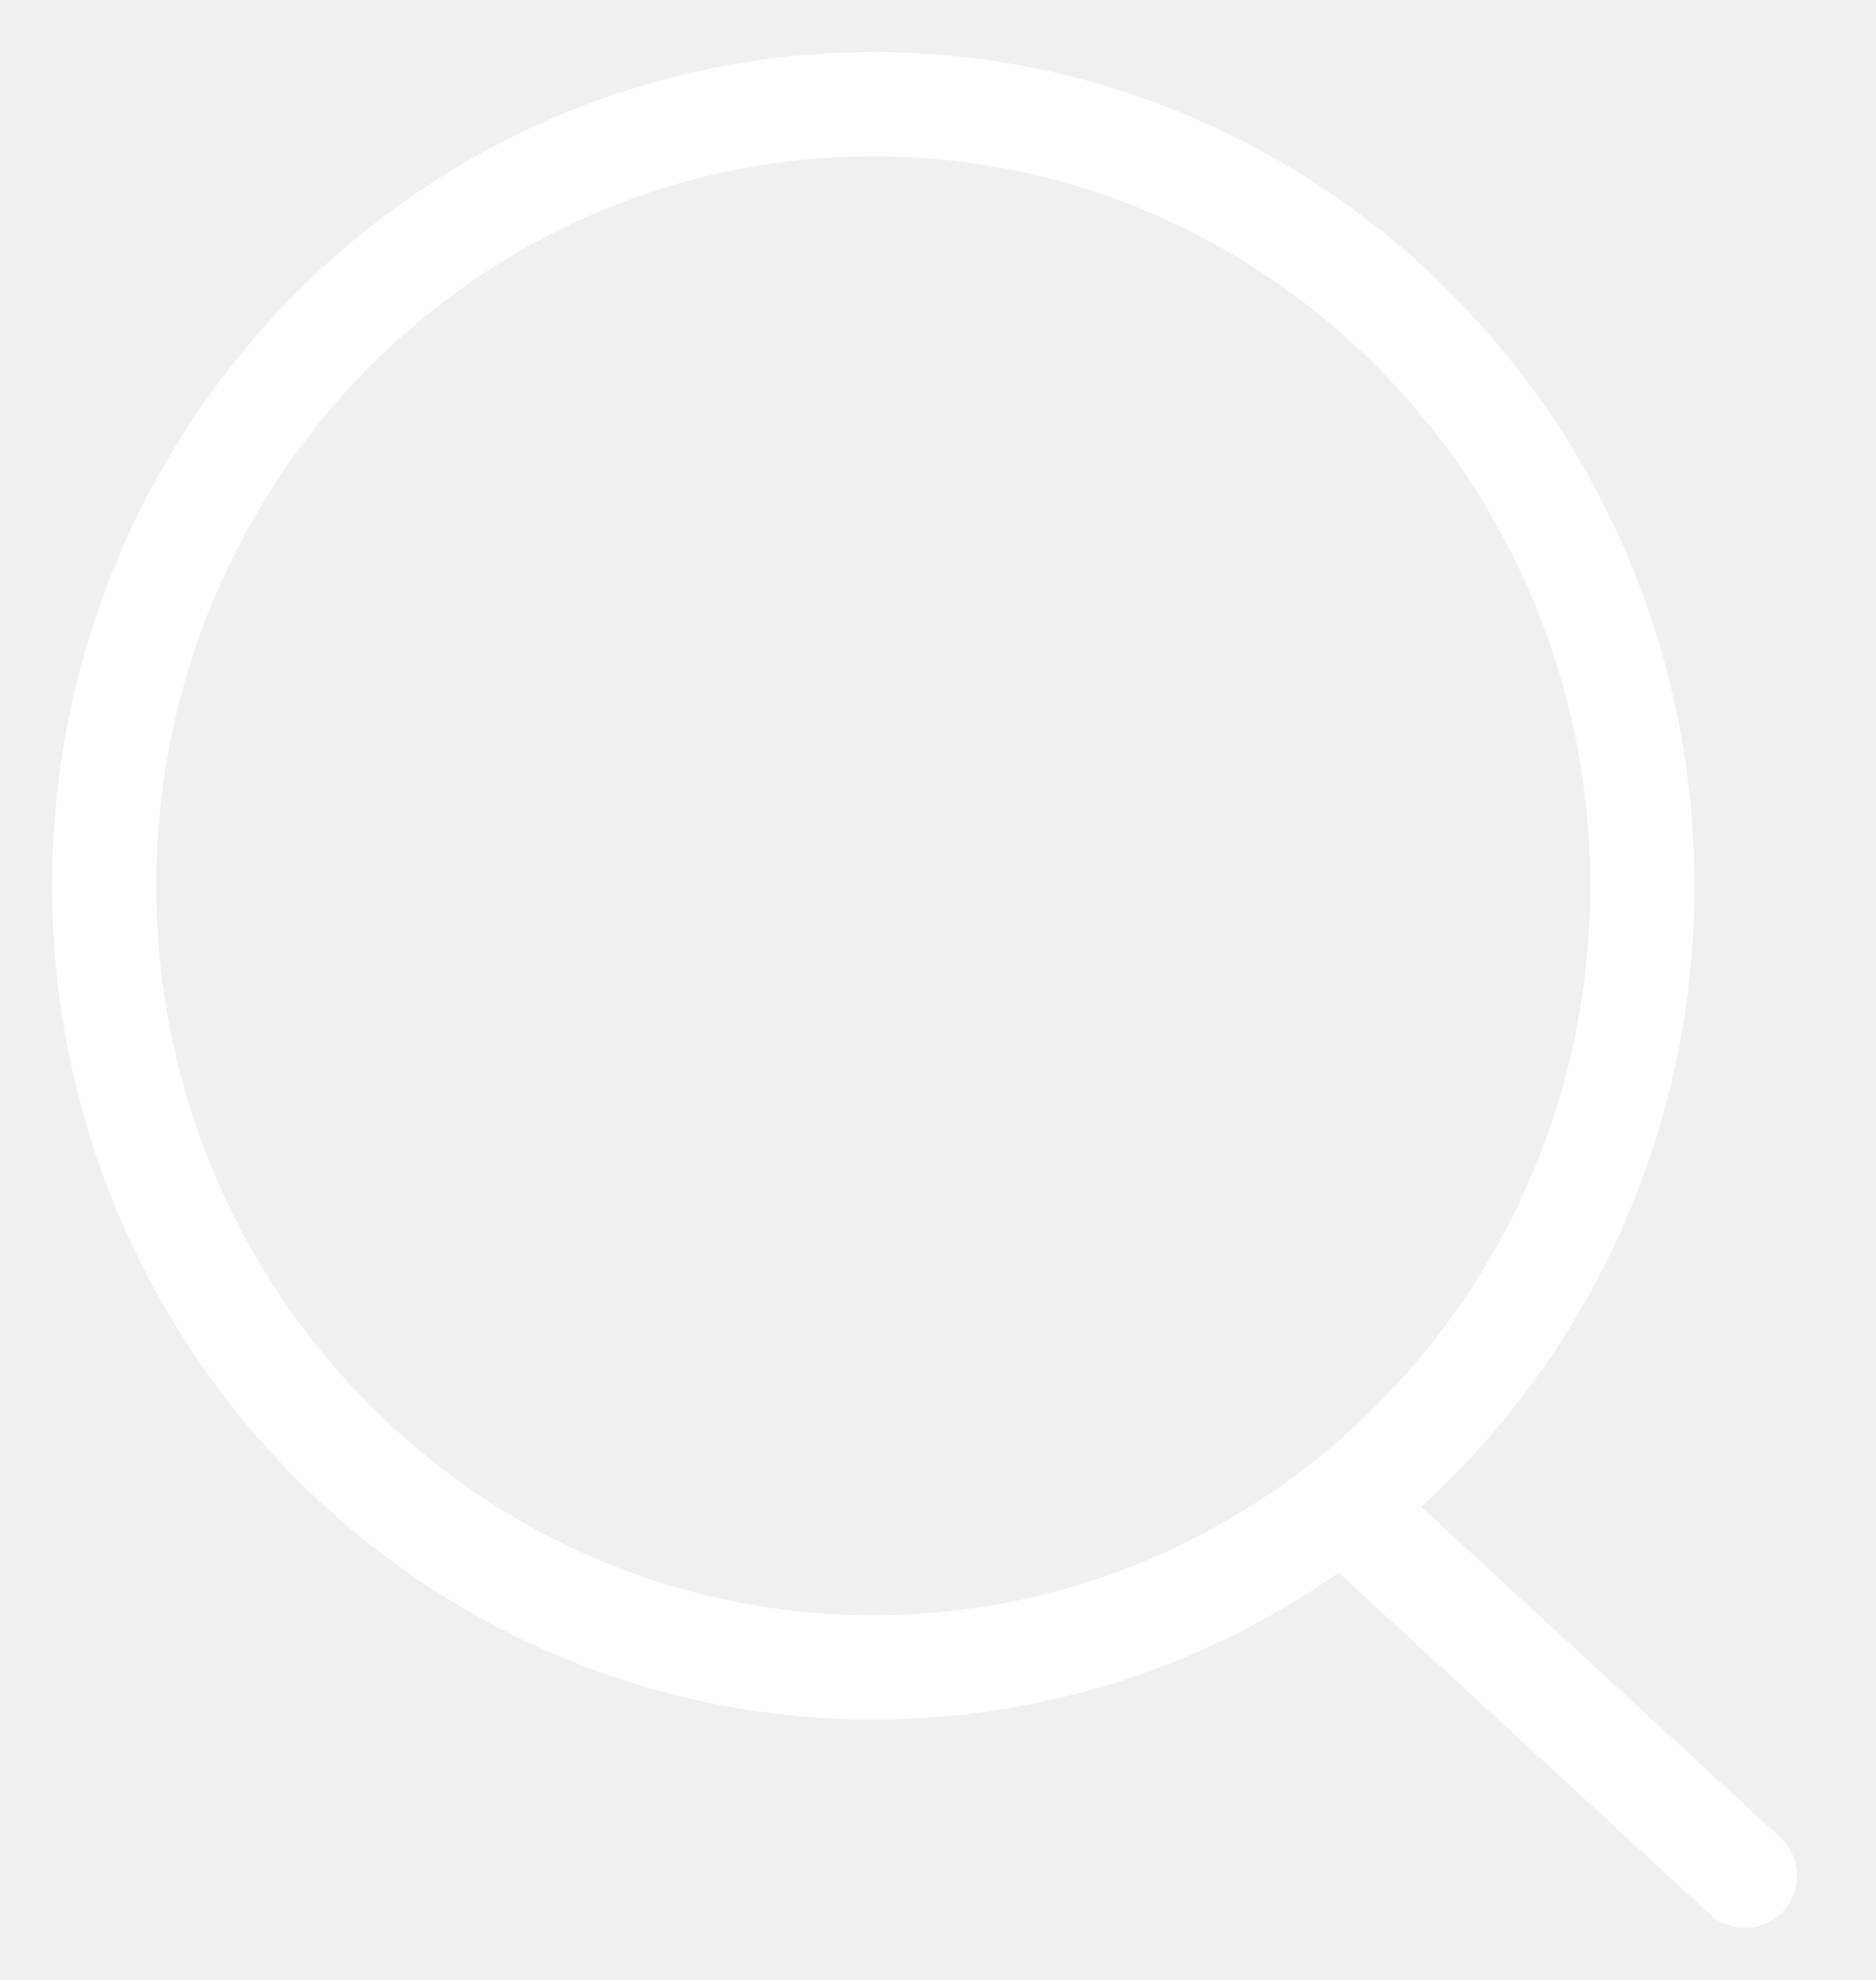
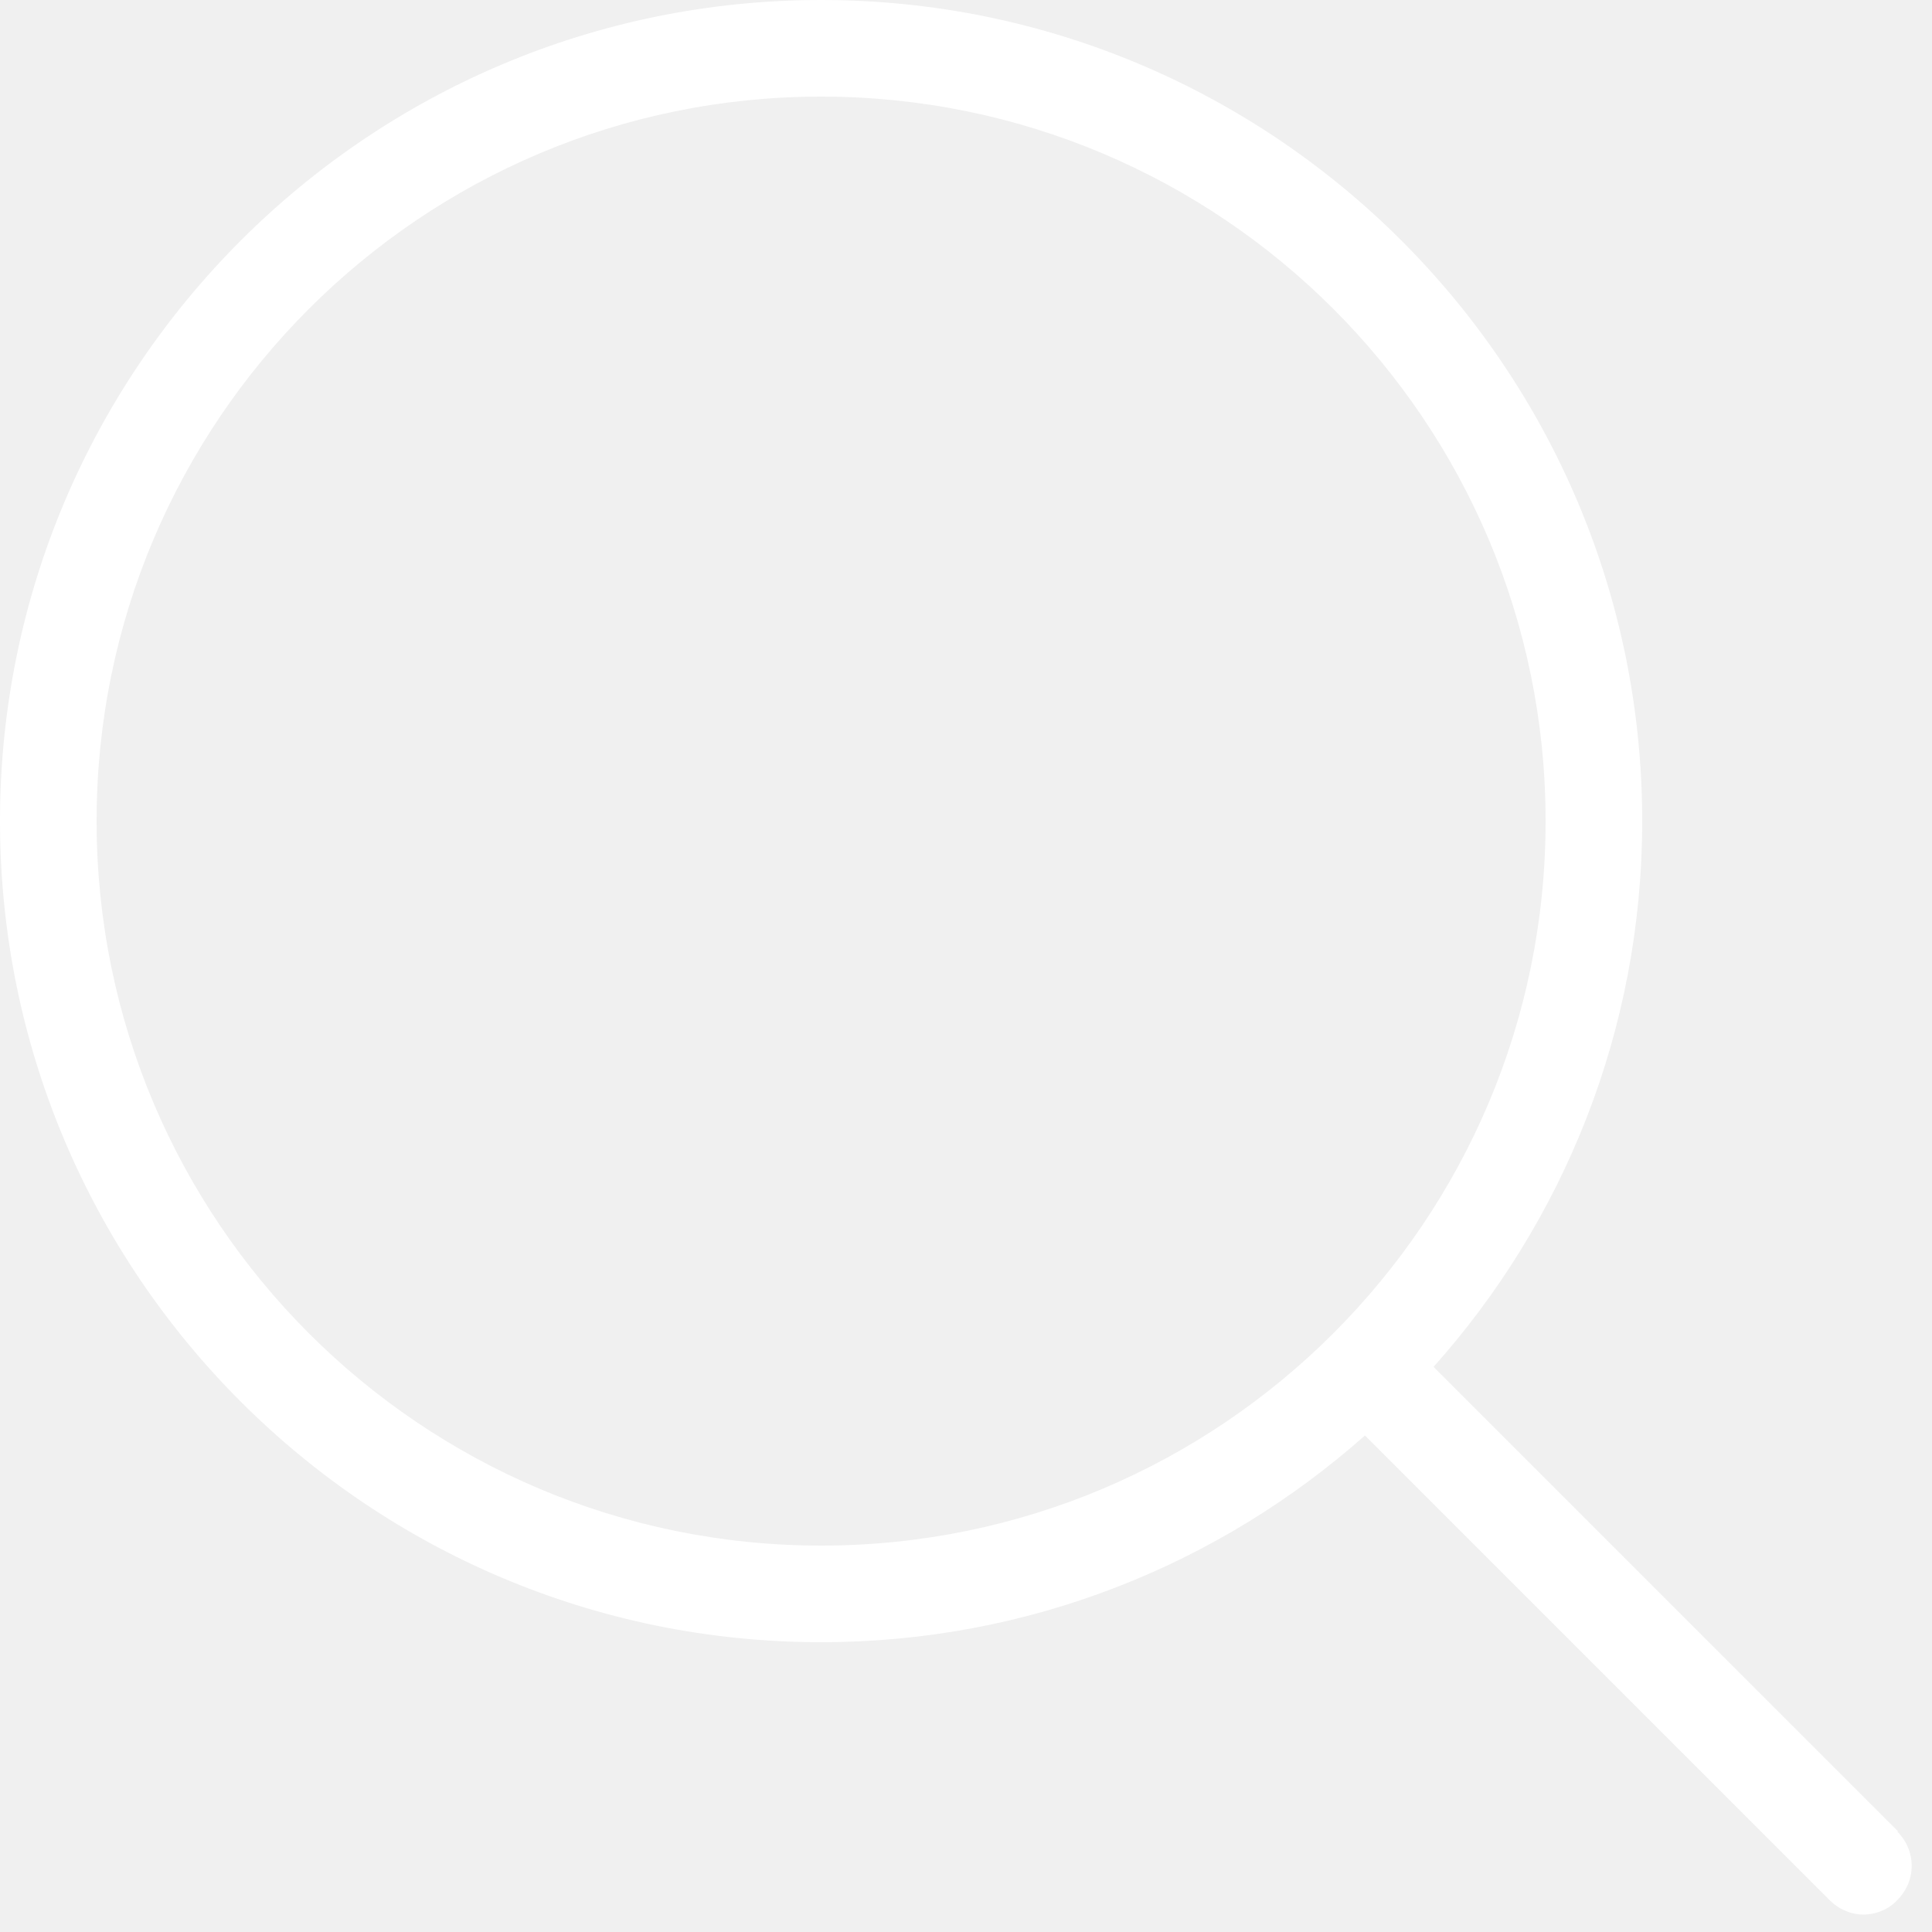
- <svg xmlns="http://www.w3.org/2000/svg" width="18" height="19" viewBox="0 0 18 19" fill="none">
-   <path d="M12.883 14.444L16.747 18M15.762 8.5C15.762 12.642 12.458 16 8.381 16C4.305 16 1 12.642 1 8.5C1 4.358 4.305 1 8.381 1C12.458 1 15.762 4.358 15.762 8.5Z" stroke="white" stroke-linecap="round" />
+ <svg xmlns="http://www.w3.org/2000/svg" id="_圖層_2_拷貝" viewBox="0 0 20 20">
+   <defs>
+     <style>.cls-1{fill:#fff;}</style>
+   </defs>
+   <path class="cls-1" d="M19.65,18.96l-4.81-4.81c1.34-1.5,2.16-3.48,2.16-5.65C17,3.81,13.19,0,8.5,0S0,3.81,0,8.5s3.81,8.5,8.5,8.5c2.16,0,4.13-.81,5.63-2.14l4.81,4.81c.1.1.23.15.35.15s.26-.05.35-.15c.2-.2.2-.51,0-.71ZM1,8.5C1,4.36,4.36,1,8.5,1s7.5,3.36,7.5,7.5-3.36,7.5-7.5,7.5S1,12.64,1,8.5Z" />
</svg>
